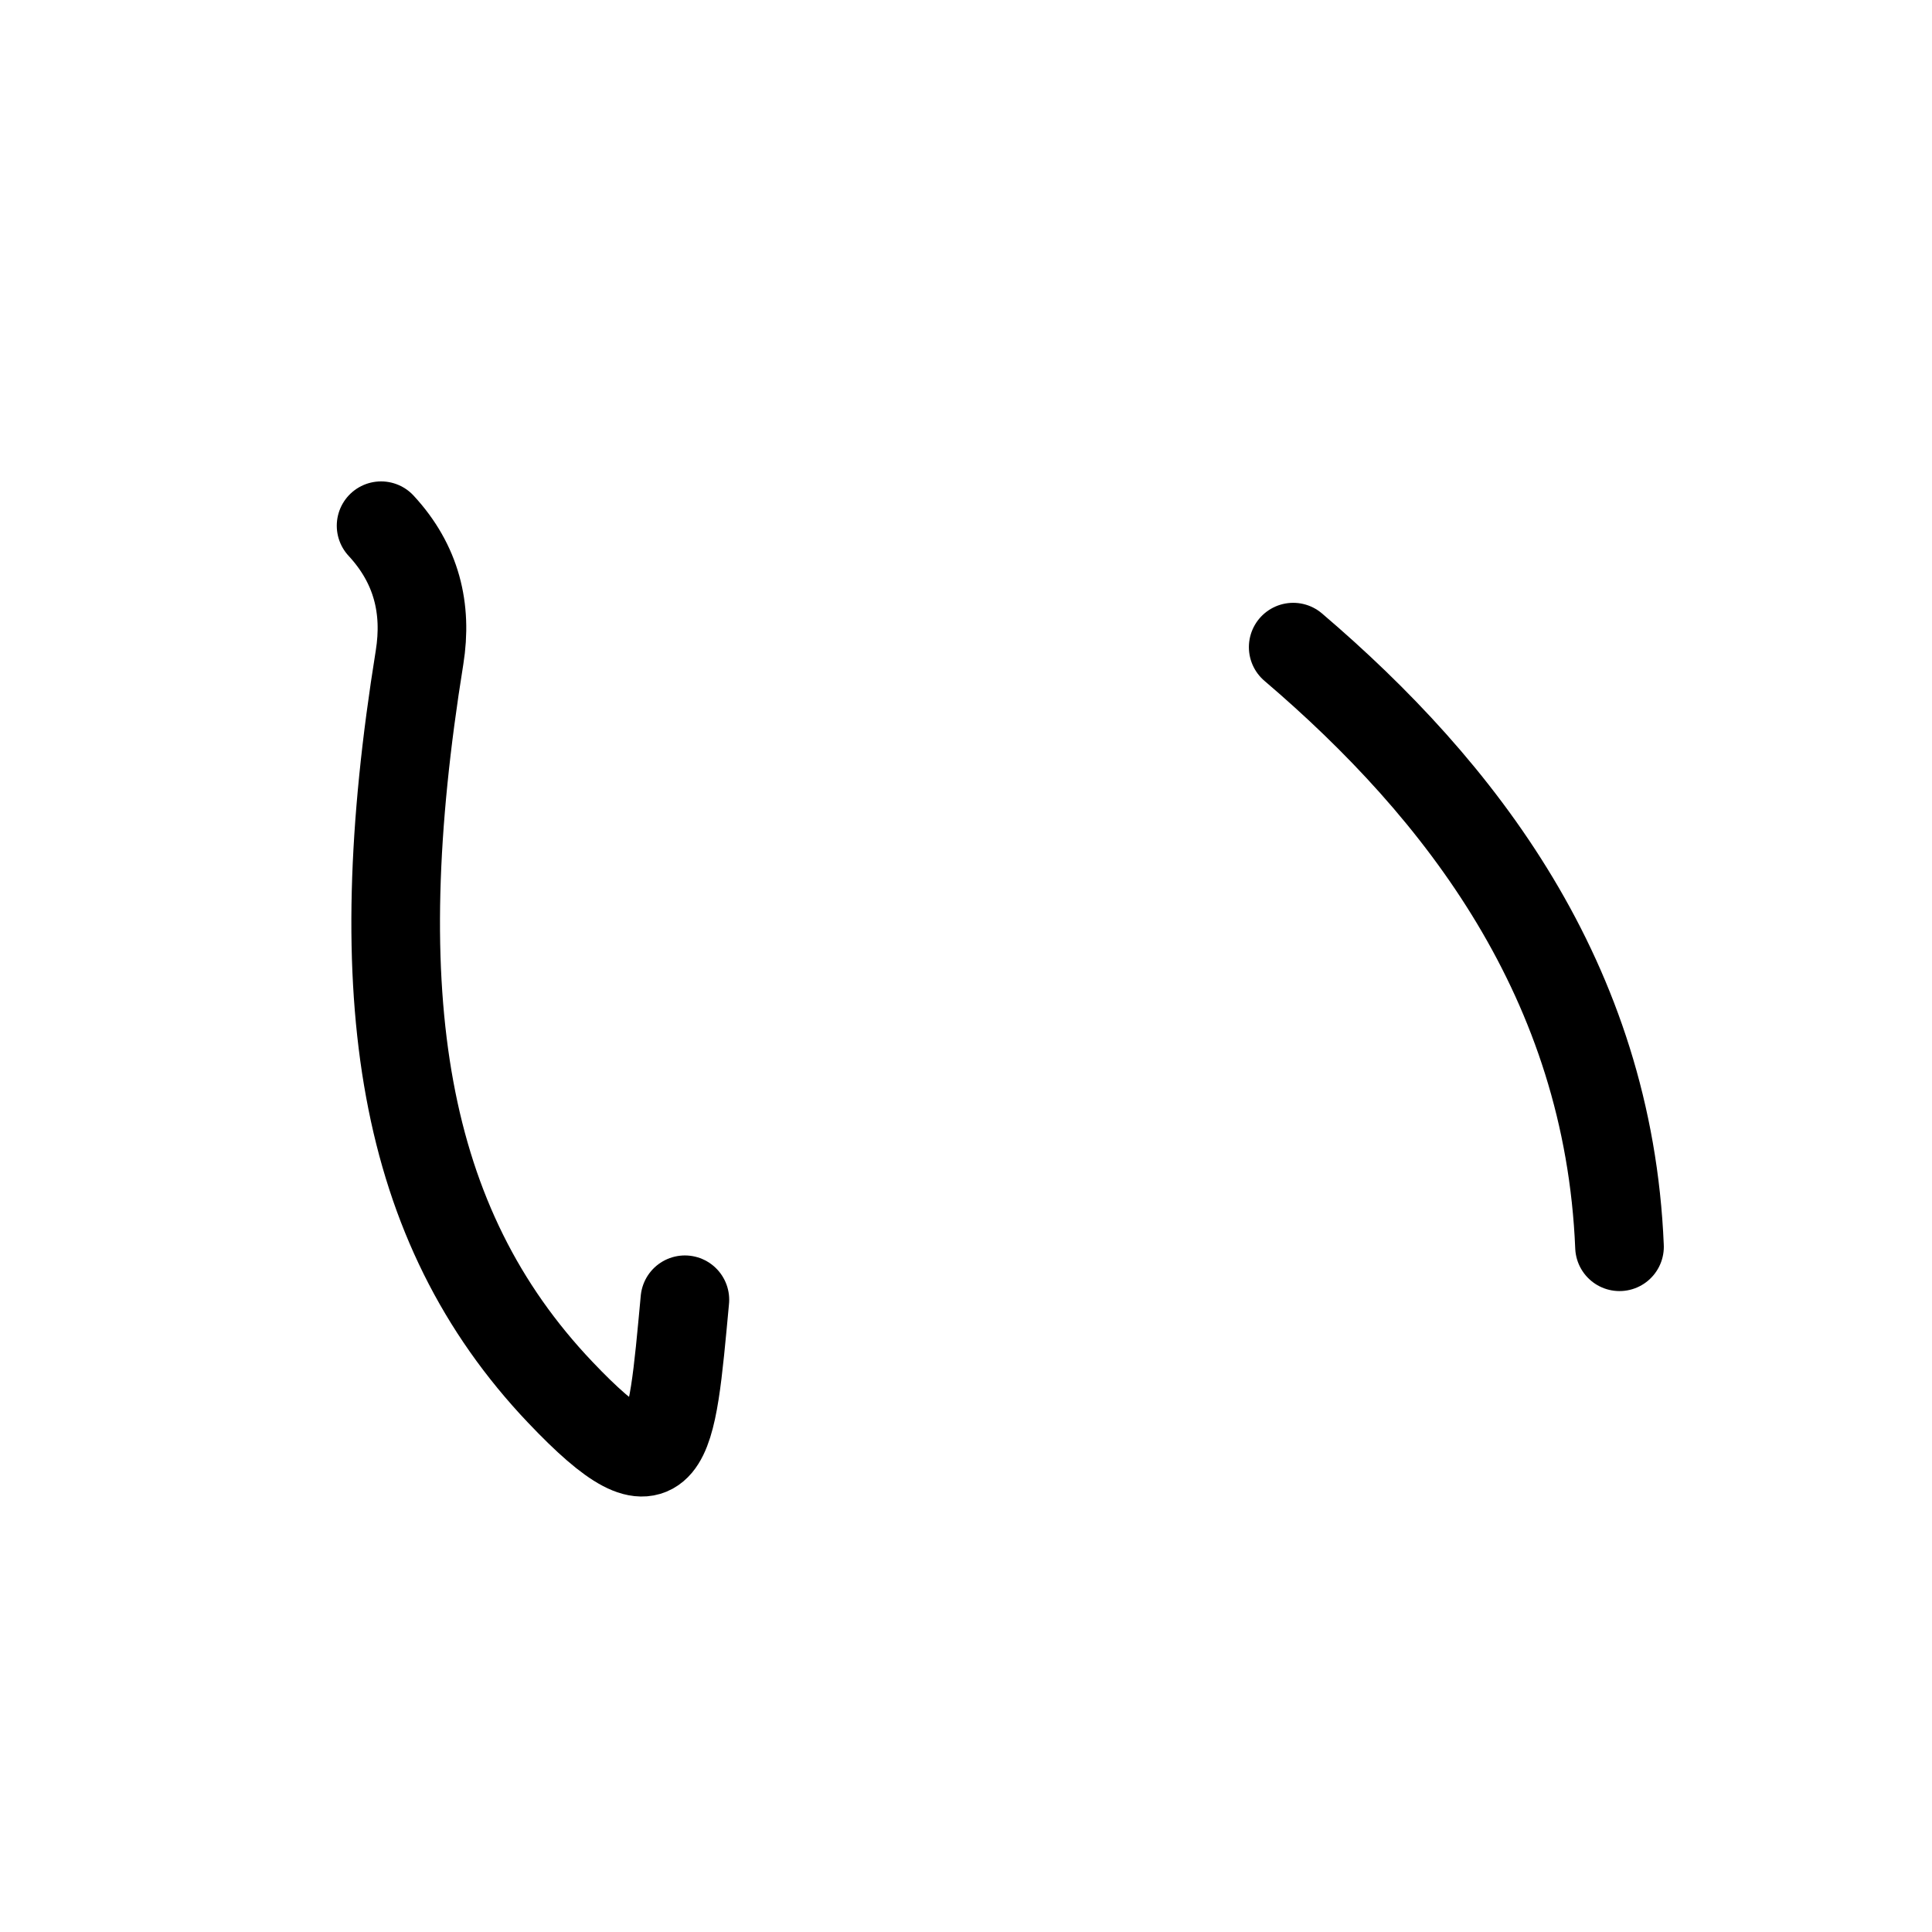
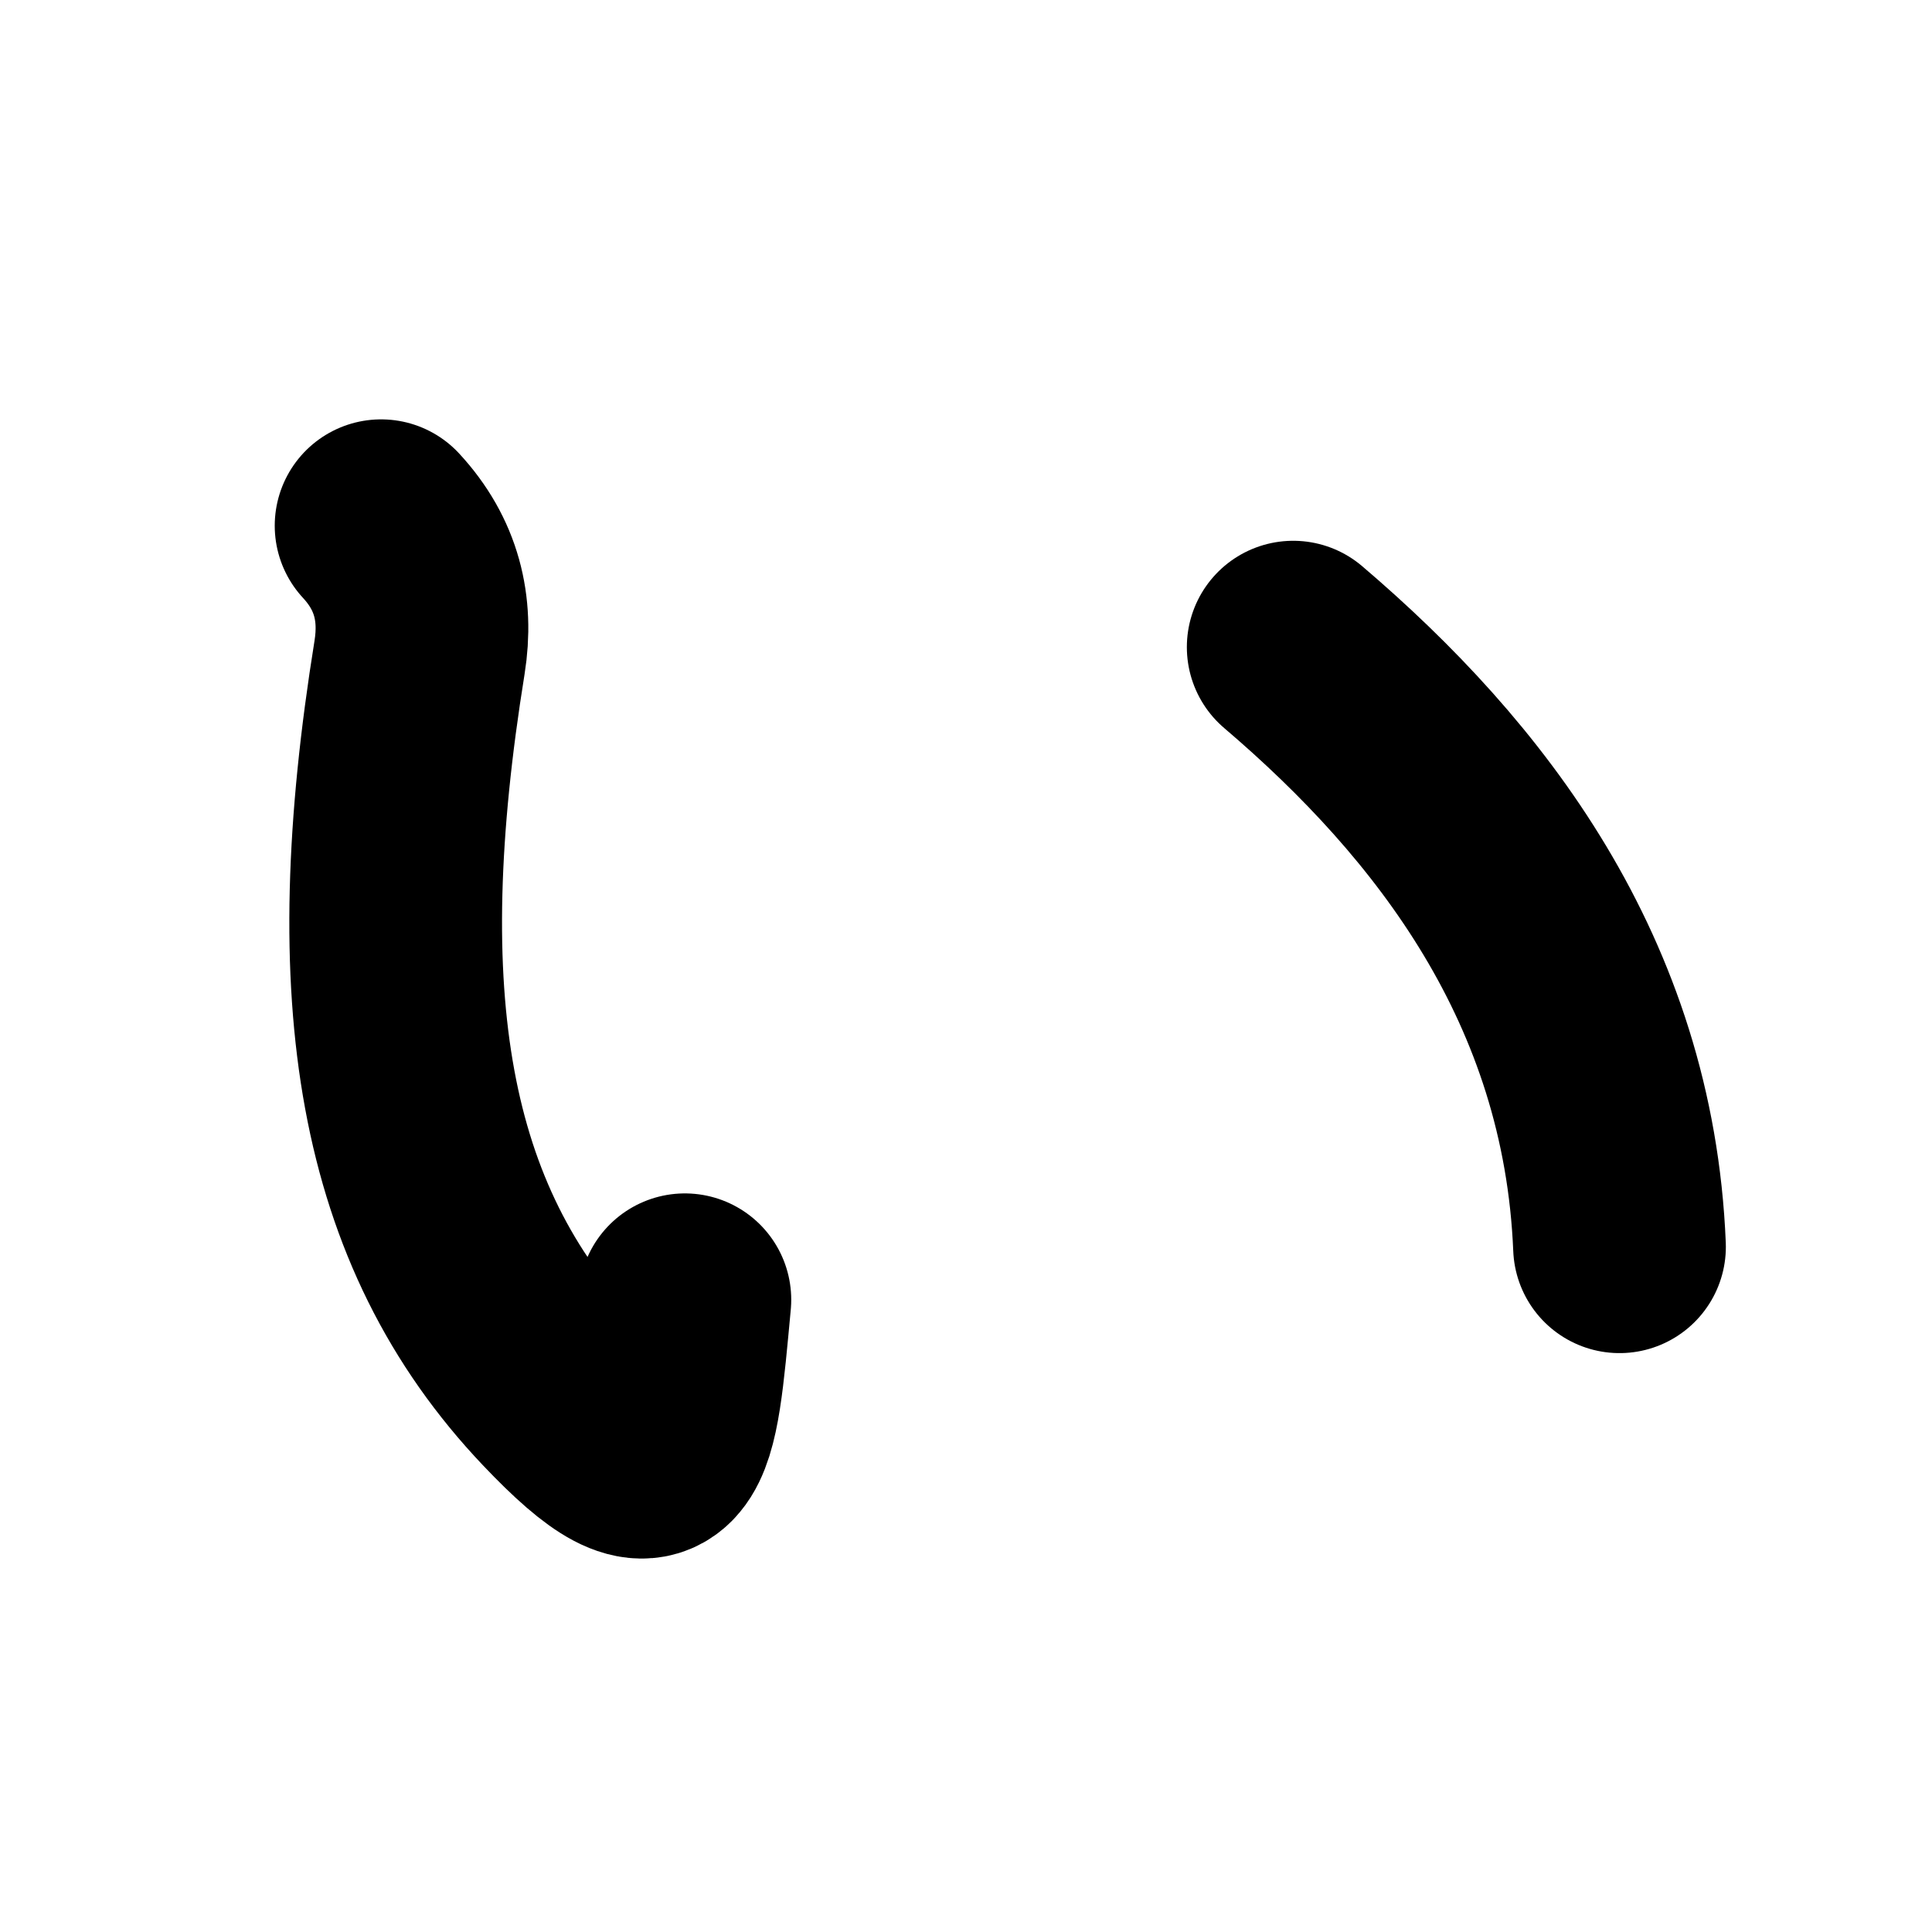
- <svg xmlns="http://www.w3.org/2000/svg" width="109" height="109" viewBox="0 0 109 109">
-   <g id="kvg:StrokePaths_03044" style="fill:none;stroke:#000000;stroke-width:5;stroke-linecap:round;stroke-linejoin:round;">
-     <g id="kvg:03044">
-       <path id="kvg:03044-s1" d="M21.5,29.66c2.01,2.17,2.61,4.68,2.17,7.43c-3.09,19.16-1.03,32.01,7.93,41.45c6.12,6.45,6.26,3.14,7.04-5.21" />
-       <path id="kvg:03044-s2" d="M72.96,36.51c9.44,8.05,17.79,18.82,18.41,33.83" />
-     </g>
-   </g>
+ <svg xmlns="http://www.w3.org/2000/svg" width="109" height="109" viewBox="0 0 109 109" version="1.1">
+   <path id="kvg:03044-s1" d="m 21.5,29.66 c 2.01,2.17 2.61,4.68 2.17,7.43 -3.09,19.16 -1.03,32.01 7.93,41.45 6.12,6.45 6.26,3.14 7.04,-5.21" style="fill:none;stroke:#000000;stroke-width:12;stroke-linecap:round;stroke-linejoin:round" />
+   <path id="kvg:03044-s2" d="m 72.96,36.51 c 9.44,8.05 17.79,18.82 18.41,33.83" style="fill:none;stroke:#000000;stroke-width:12;stroke-linecap:round;stroke-linejoin:round" />
</svg>
